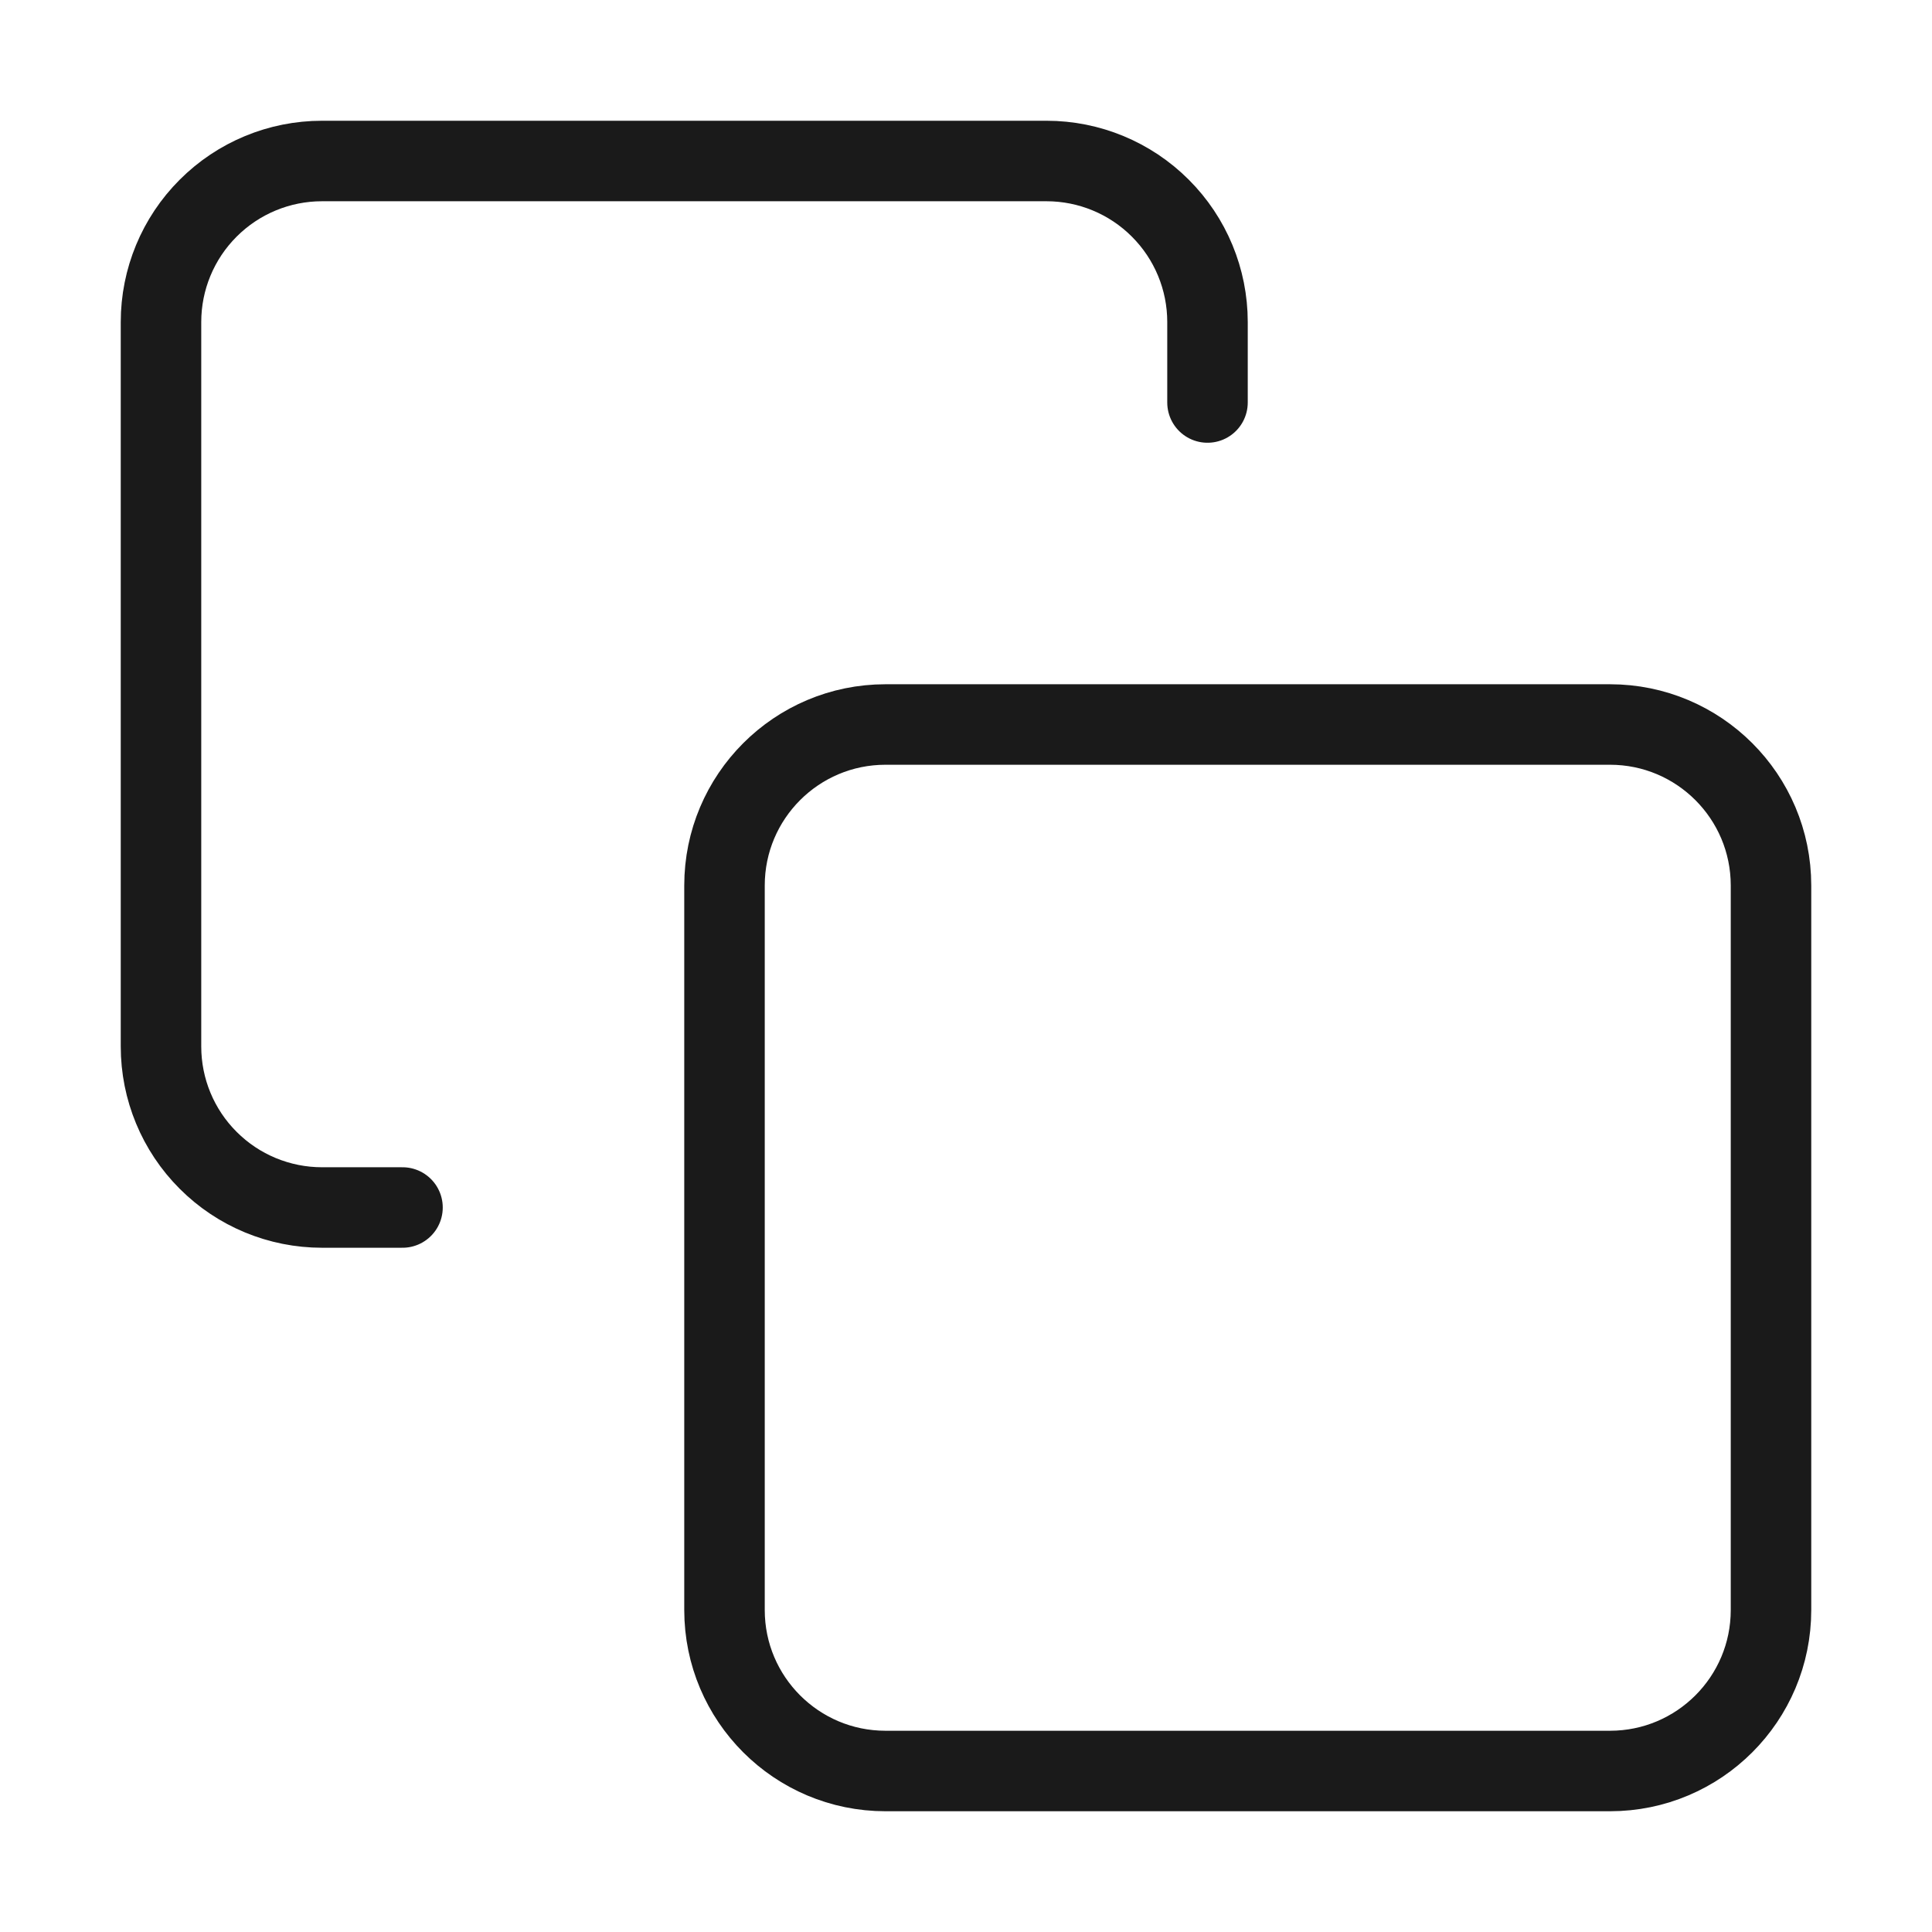
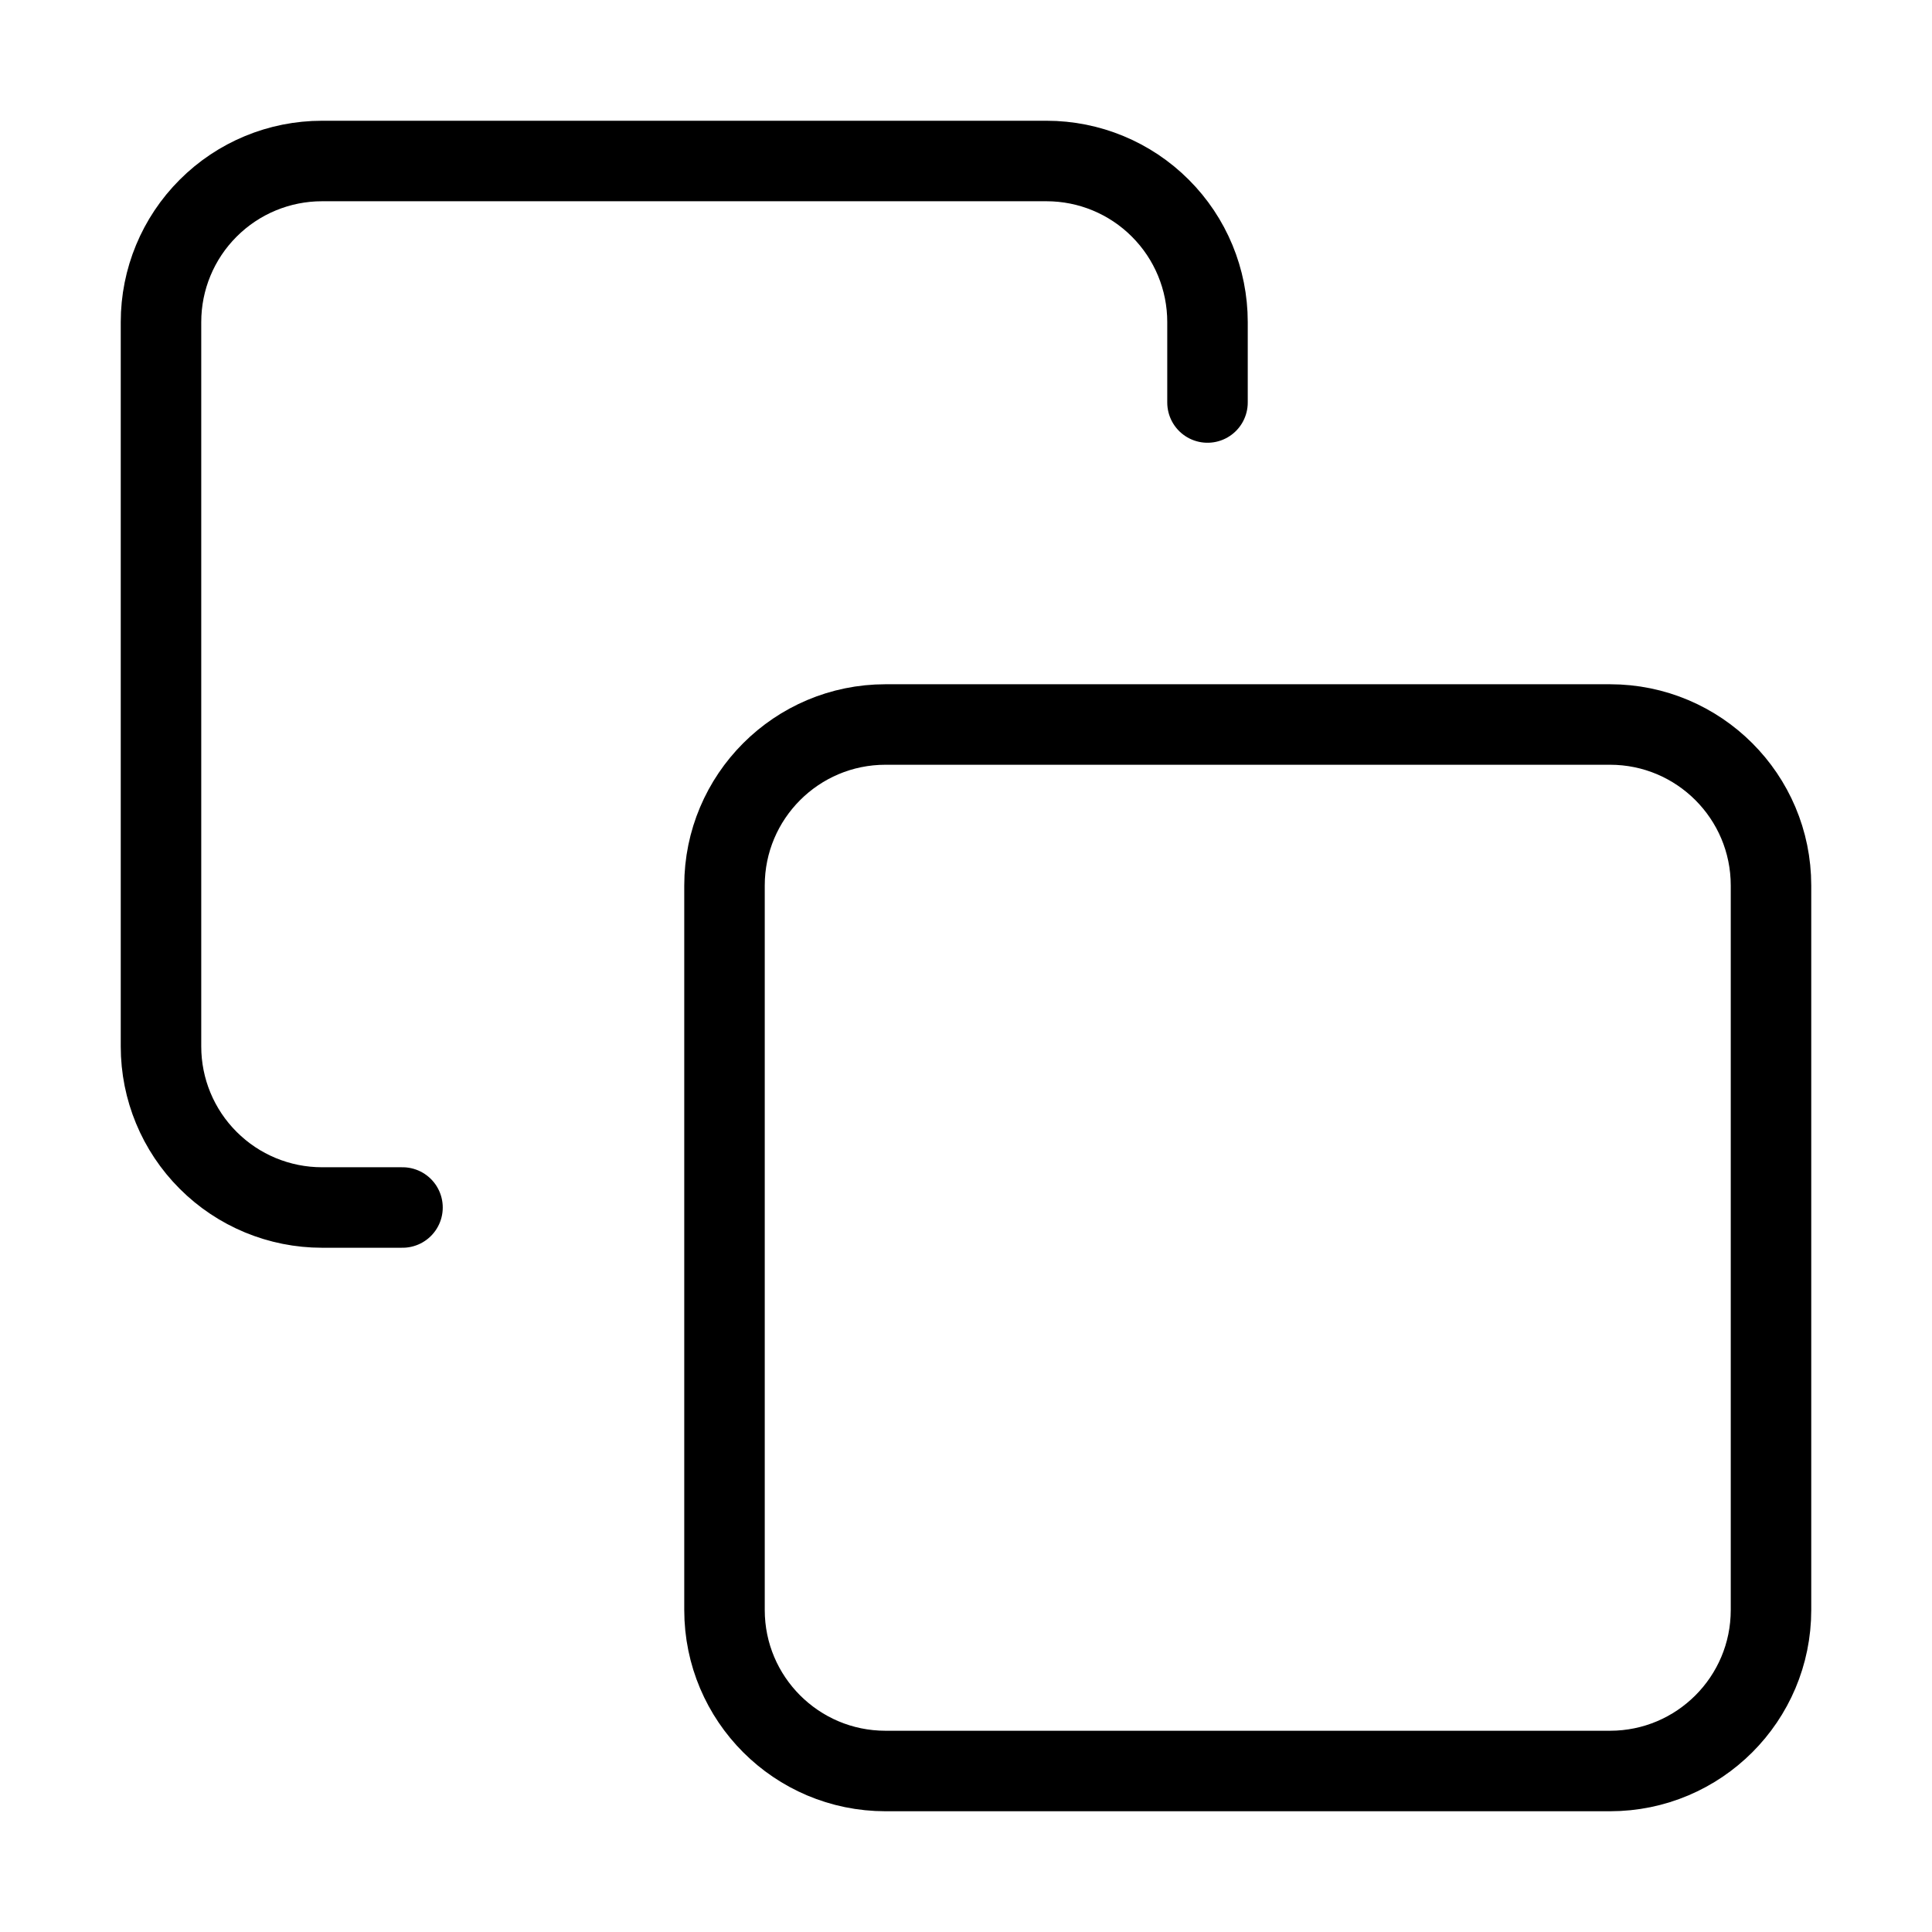
- <svg xmlns="http://www.w3.org/2000/svg" width="48" height="48" viewBox="0 0 48 48" fill="none">
-   <path d="M40 18H22C19.791 18 18 19.791 18 22V40C18 42.209 19.791 44 22 44H40C42.209 44 44 42.209 44 40V22C44 19.791 42.209 18 40 18Z" stroke="#1A1A1A" stroke-width="2" stroke-linecap="round" stroke-linejoin="round" />
-   <path d="M10 30H8C6.939 30 5.922 29.579 5.172 28.828C4.421 28.078 4 27.061 4 26V8C4 6.939 4.421 5.922 5.172 5.172C5.922 4.421 6.939 4 8 4H26C27.061 4 28.078 4.421 28.828 5.172C29.579 5.922 30 6.939 30 8V10" stroke="#1A1A1A" stroke-width="2" stroke-linecap="round" stroke-linejoin="round" />
+ <svg xmlns="http://www.w3.org/2000/svg" width="48" height="48" viewBox="0 0 48 48" fill="none" stroke="currentColor" stroke-width="2" stroke-linecap="round" stroke-linejoin="round">
+   <path d="M40 18H22C19.791 18 18 19.791 18 22V40C18 42.209 19.791 44 22 44H40C42.209 44 44 42.209 44 40V22C44 19.791 42.209 18 40 18Z" />
+   <path d="M10 30H8C6.939 30 5.922 29.579 5.172 28.828C4.421 28.078 4 27.061 4 26V8C4 6.939 4.421 5.922 5.172 5.172C5.922 4.421 6.939 4 8 4H26C27.061 4 28.078 4.421 28.828 5.172C29.579 5.922 30 6.939 30 8V10" />
</svg>
